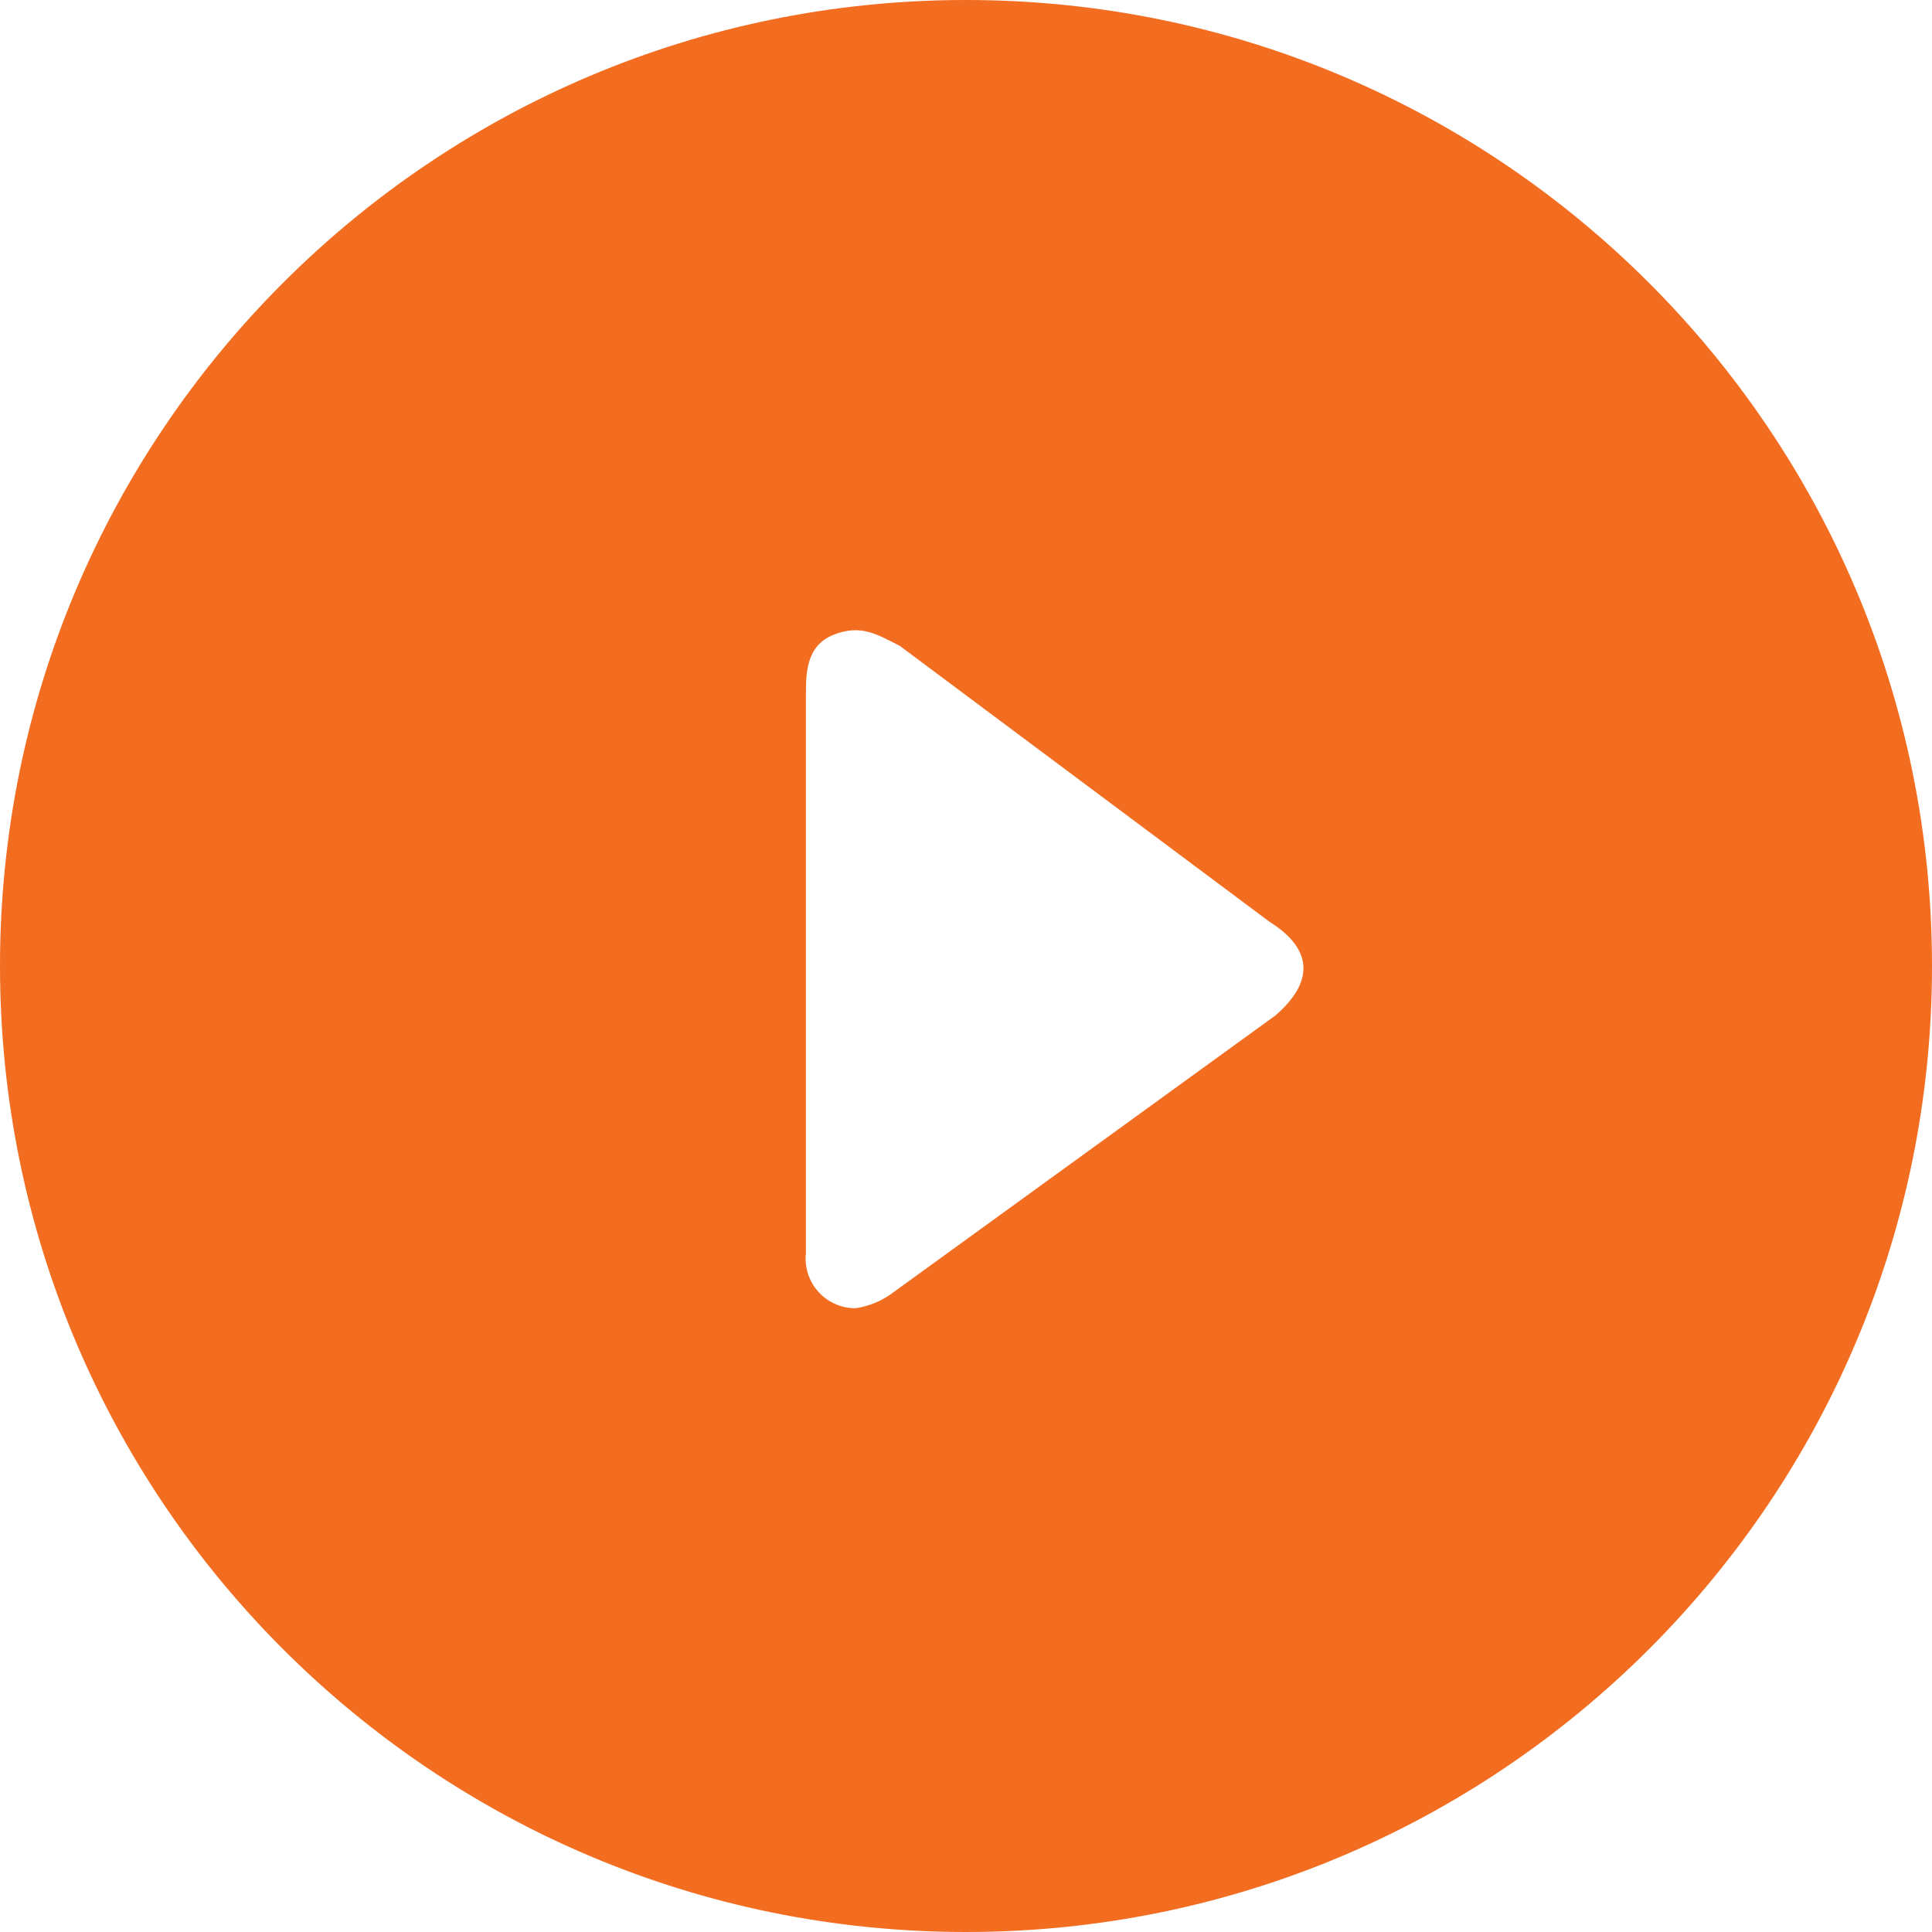
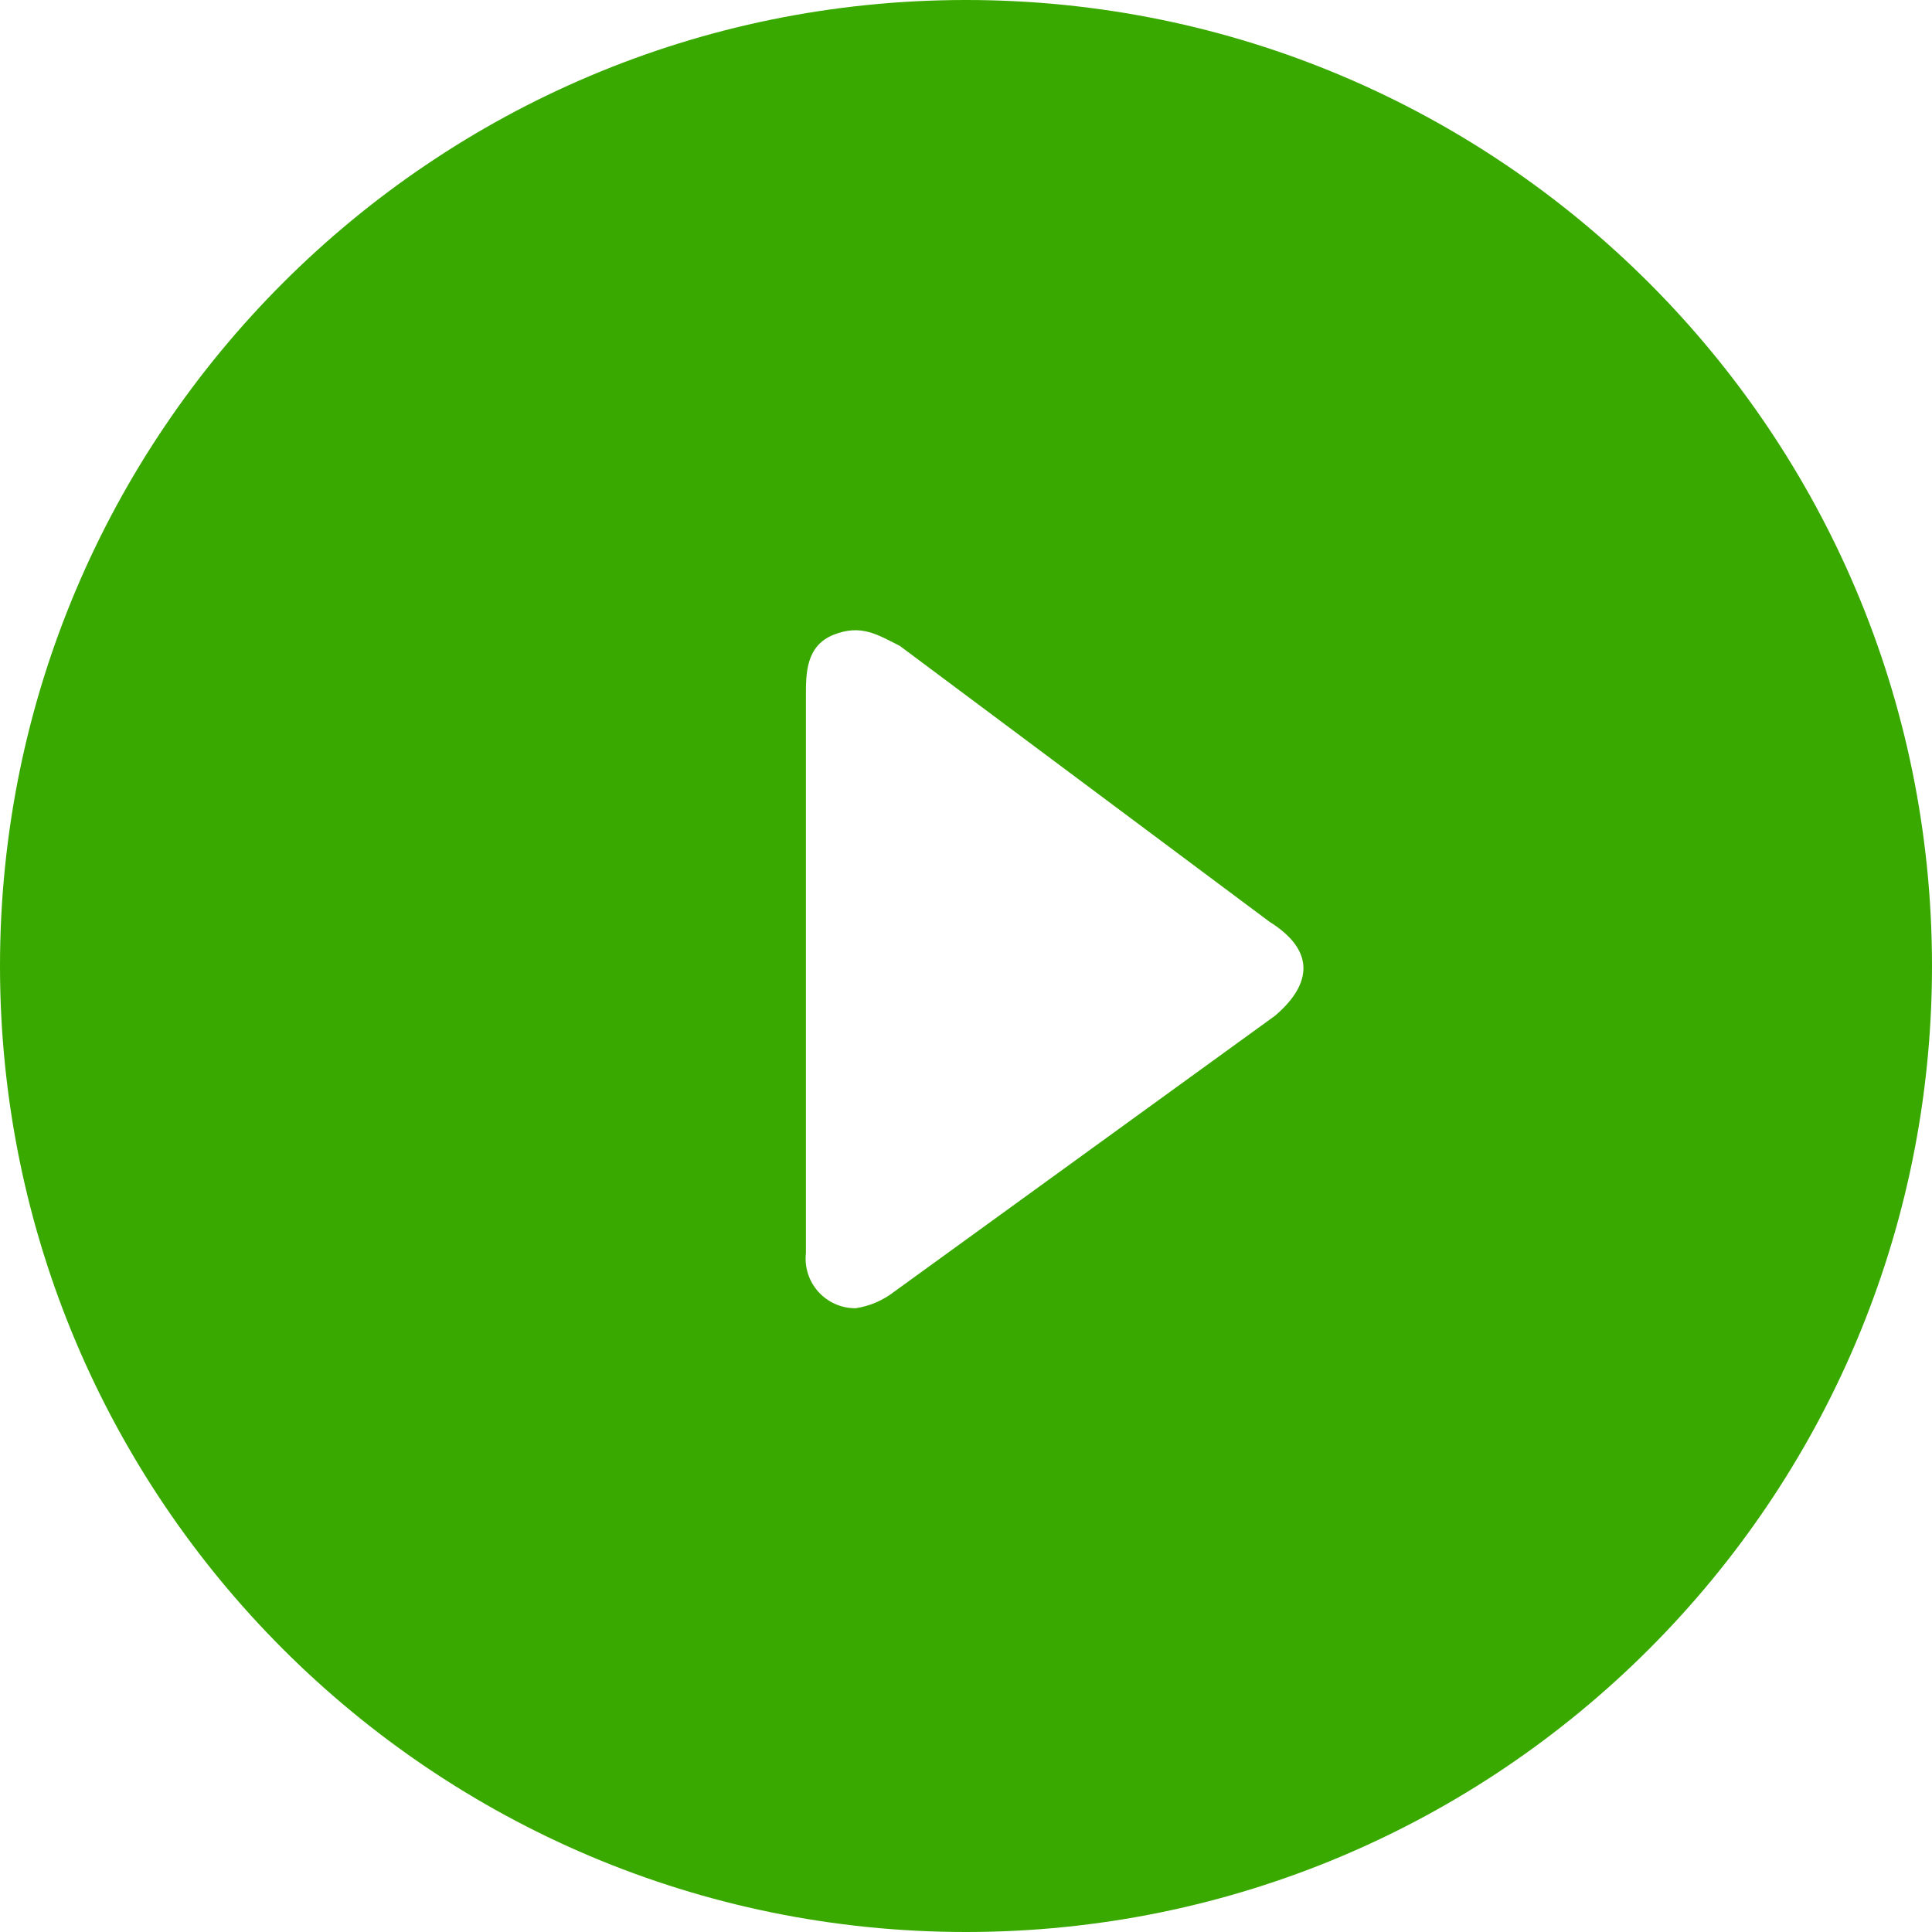
<svg xmlns="http://www.w3.org/2000/svg" viewBox="0 0 35 35">
-   <path d="M23.1,18.4l-6.9,5a1.5,1.5,0,0,1-.7.3.9.9,0,0,1-.9-1V12.6c0-.4,0-.9.5-1.1s.8,0,1.2.2l6.7,5C23.8,17.2,23.8,17.8,23.1,18.4ZM17.5,0A17.5,17.5,0,1,0,35,17.5,17.5,17.5,0,0,0,17.5,0Z" fill="#f36d21" />
+   <path d="M23.1,18.4l-6.9,5a1.5,1.5,0,0,1-.7.3.9.9,0,0,1-.9-1V12.6c0-.4,0-.9.5-1.1s.8,0,1.2.2l6.7,5C23.8,17.2,23.8,17.8,23.1,18.4ZM17.5,0A17.5,17.5,0,1,0,35,17.5,17.5,17.5,0,0,0,17.5,0Z" fill="#39A900" />
</svg>
